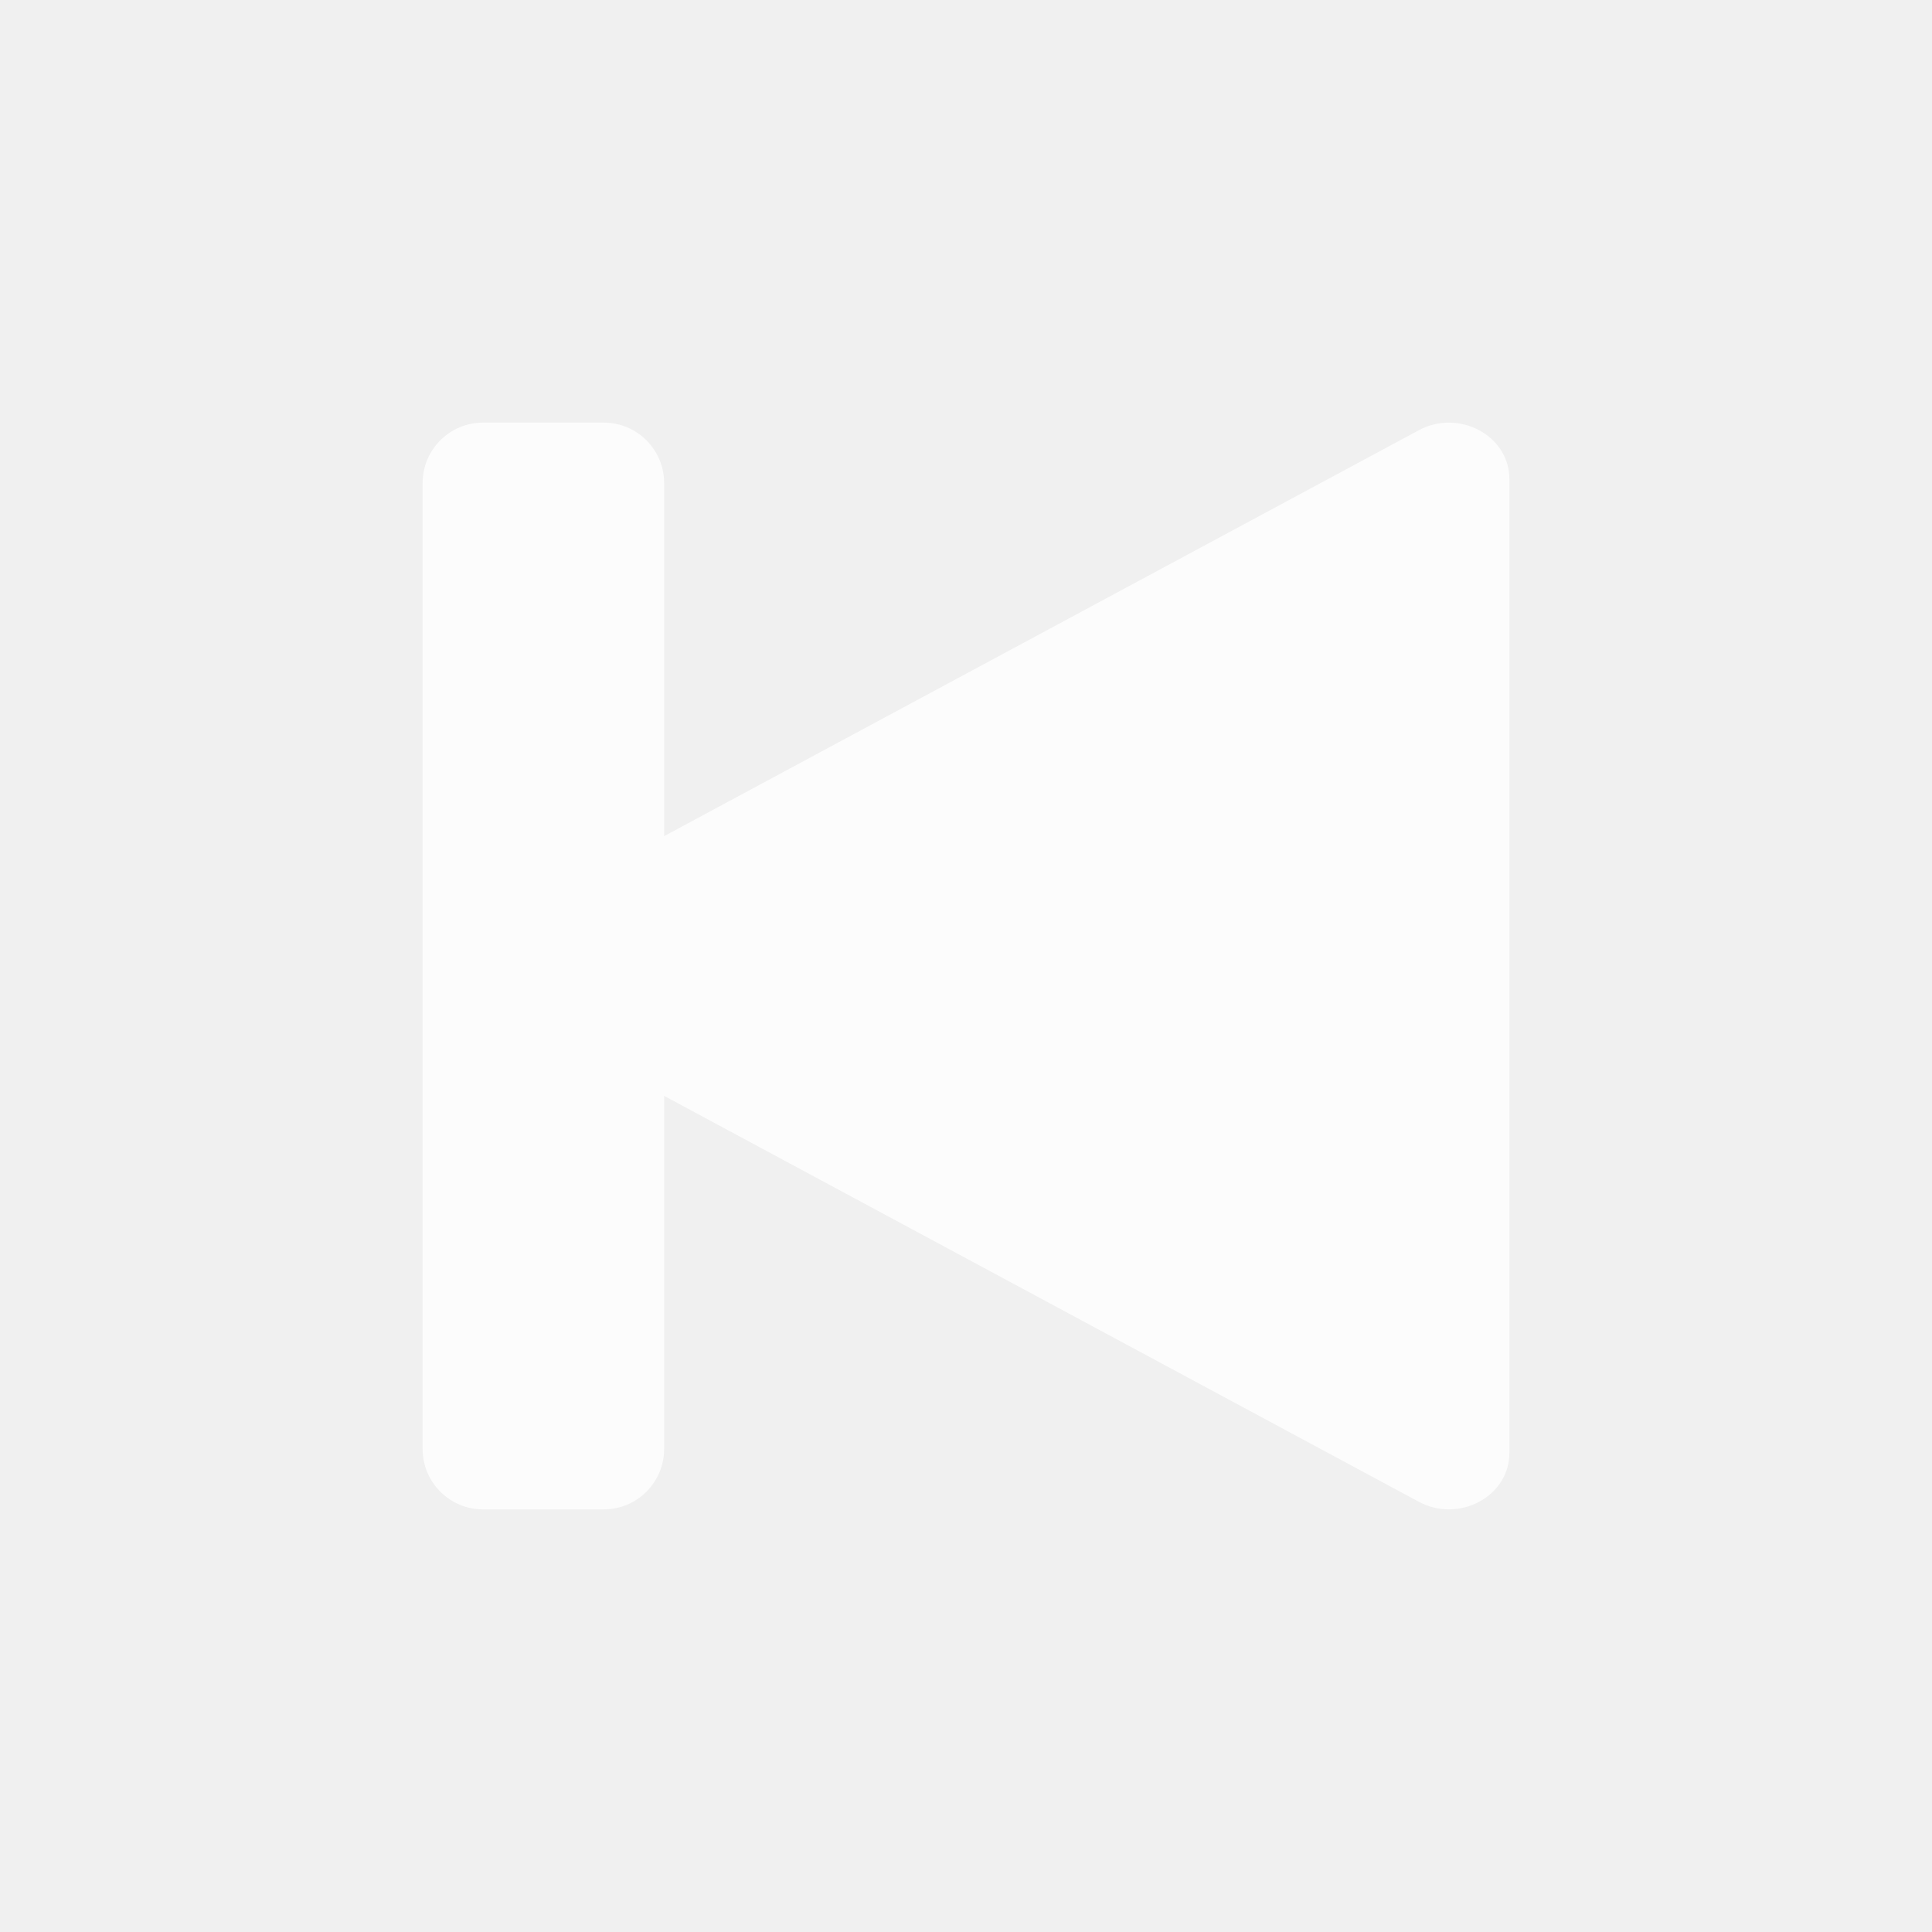
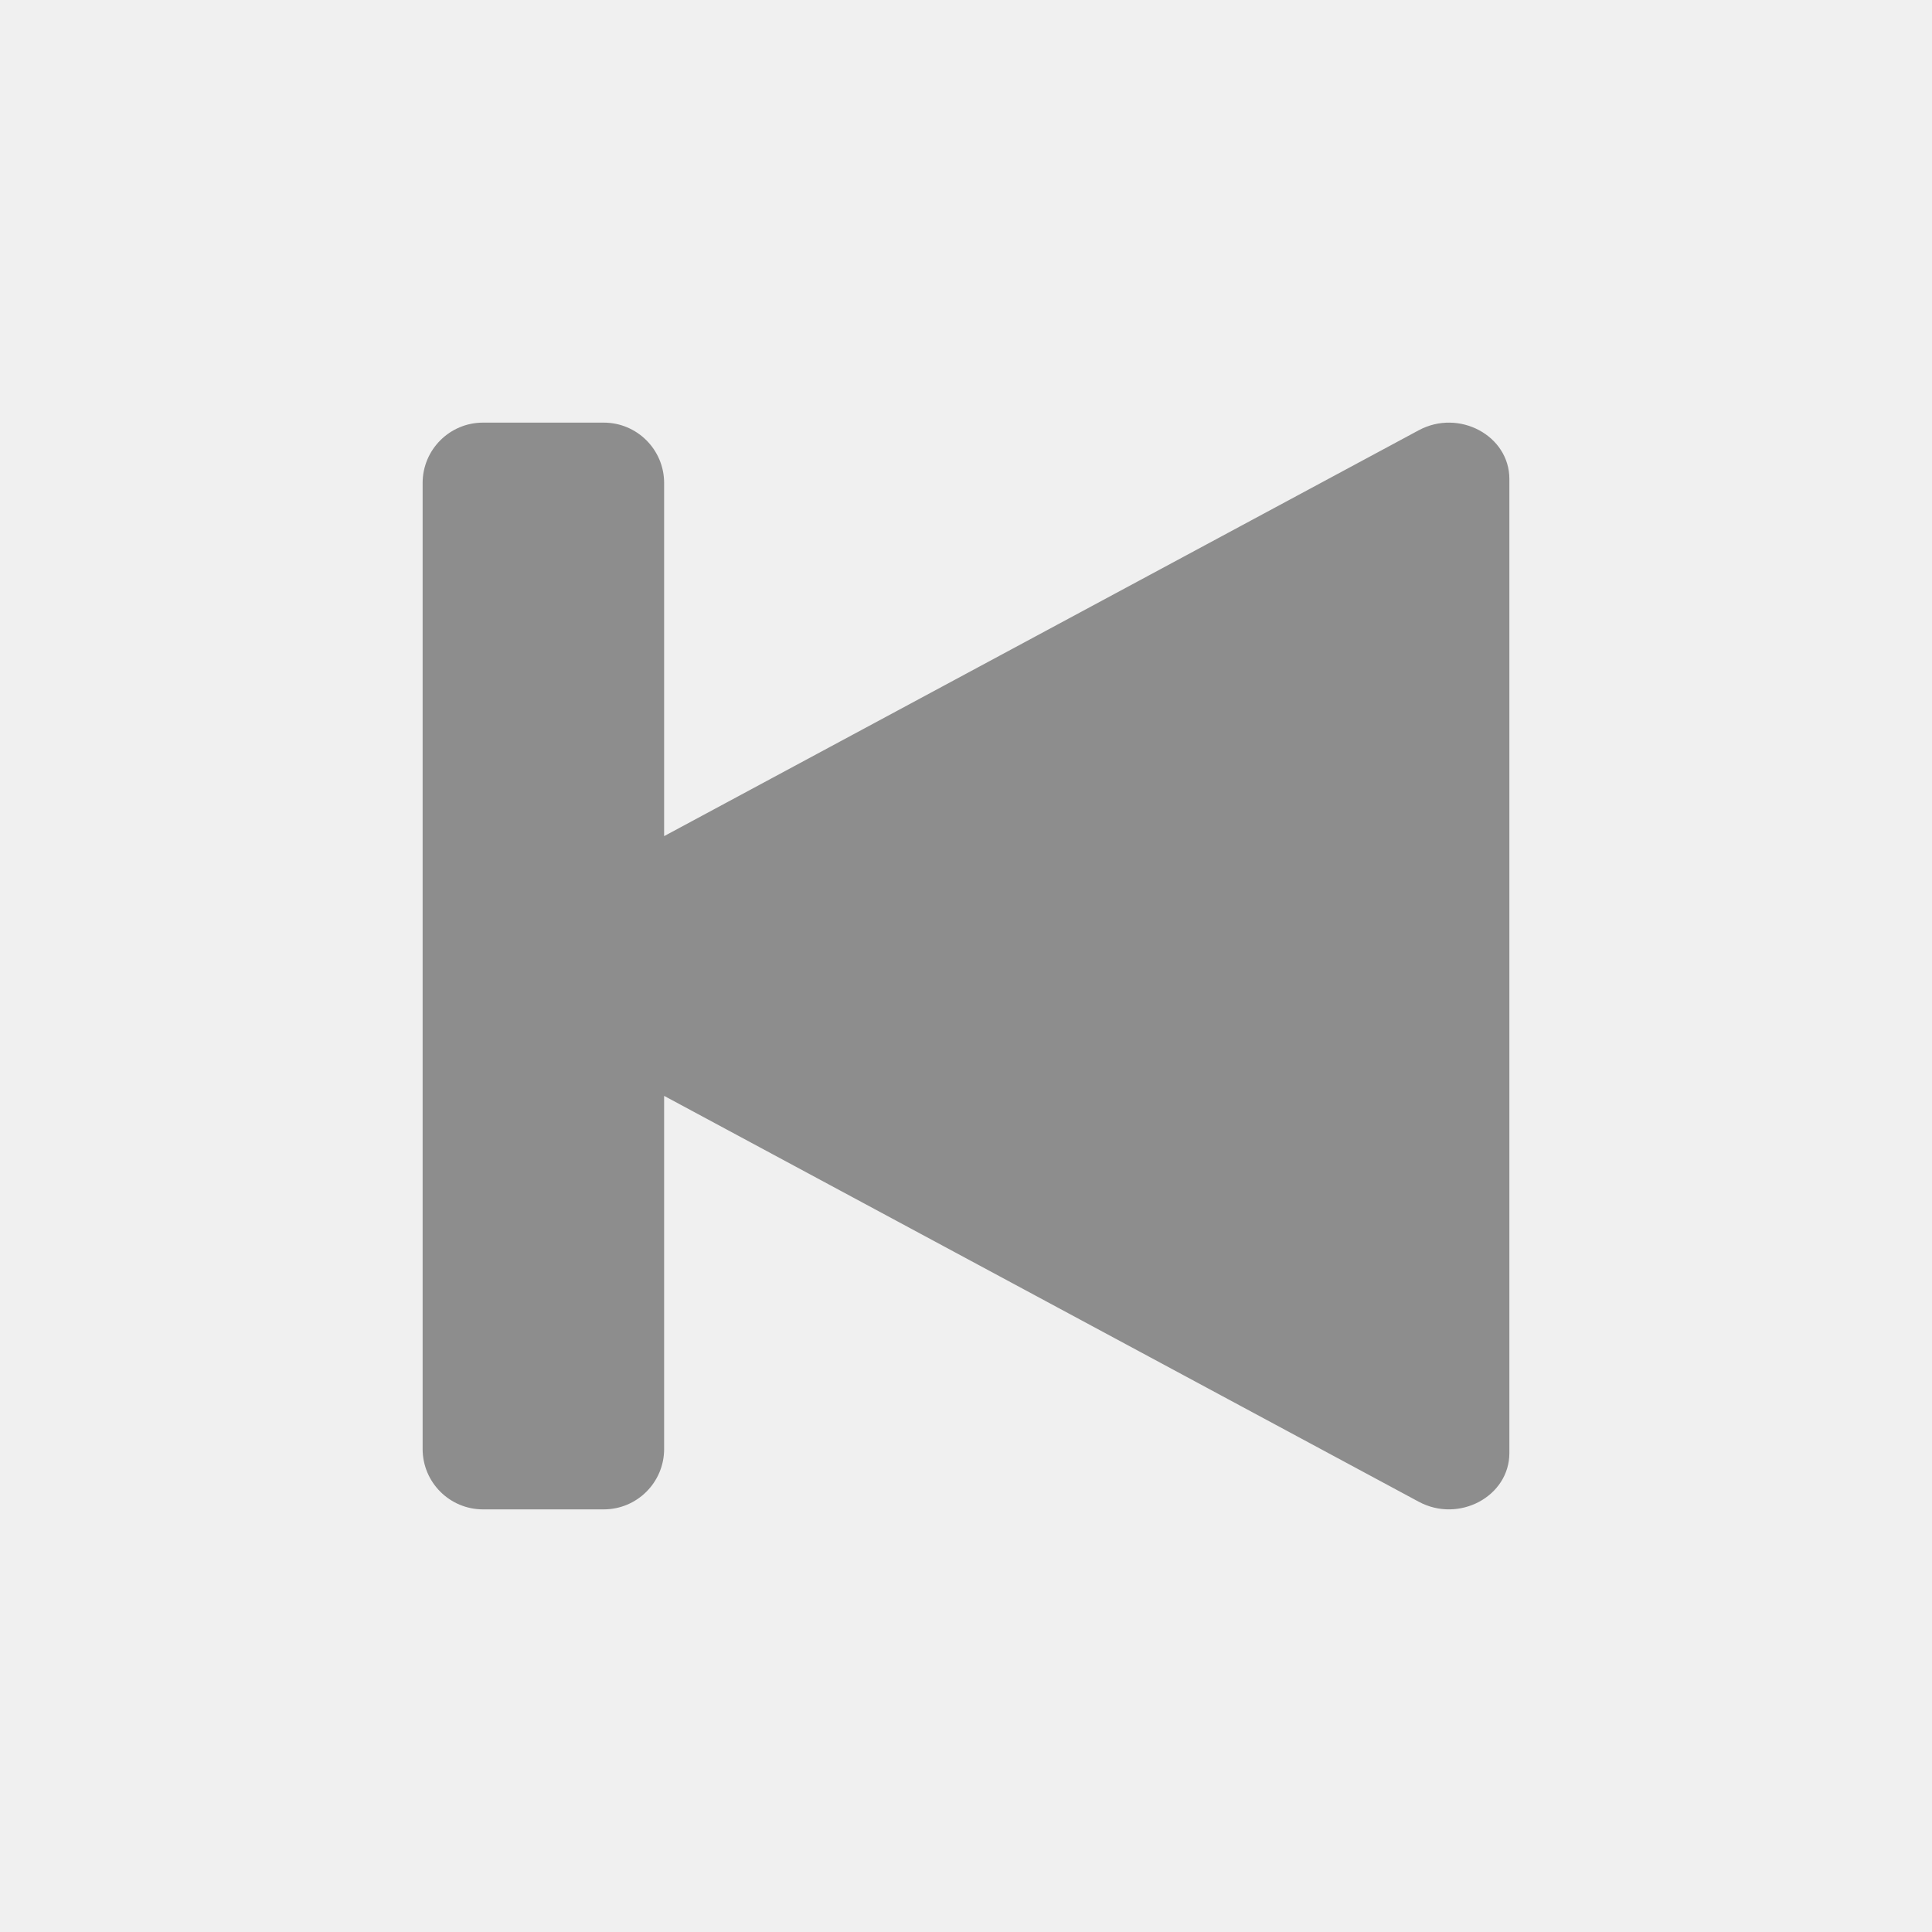
<svg xmlns="http://www.w3.org/2000/svg" width="32" height="32" viewBox="0 0 32 32" fill="none">
-   <path opacity="0.8" fill-rule="evenodd" clip-rule="evenodd" d="M8 7C7.448 7 7 7.448 7 8V24C7 24.552 7.448 25 8 25H10C10.552 25 11 24.552 11 24V18.151L23.5 24.874C24.167 25.232 25 24.784 25 24.067V7.933C25 7.216 24.167 6.768 23.5 7.126L11 13.849V8C11 7.448 10.552 7 10 7H8Z" fill="white" />
+   <path opacity="0.8" fill-rule="evenodd" clip-rule="evenodd" d="M8 7C7.448 7 7 7.448 7 8V24C7 24.552 7.448 25 8 25H10C10.552 25 11 24.552 11 24V18.151L23.5 24.874C24.167 25.232 25 24.784 25 24.067V7.933C25 7.216 24.167 6.768 23.5 7.126L11 13.849V8C11 7.448 10.552 7 10 7H8Z" fill="#747474" />
</svg>
